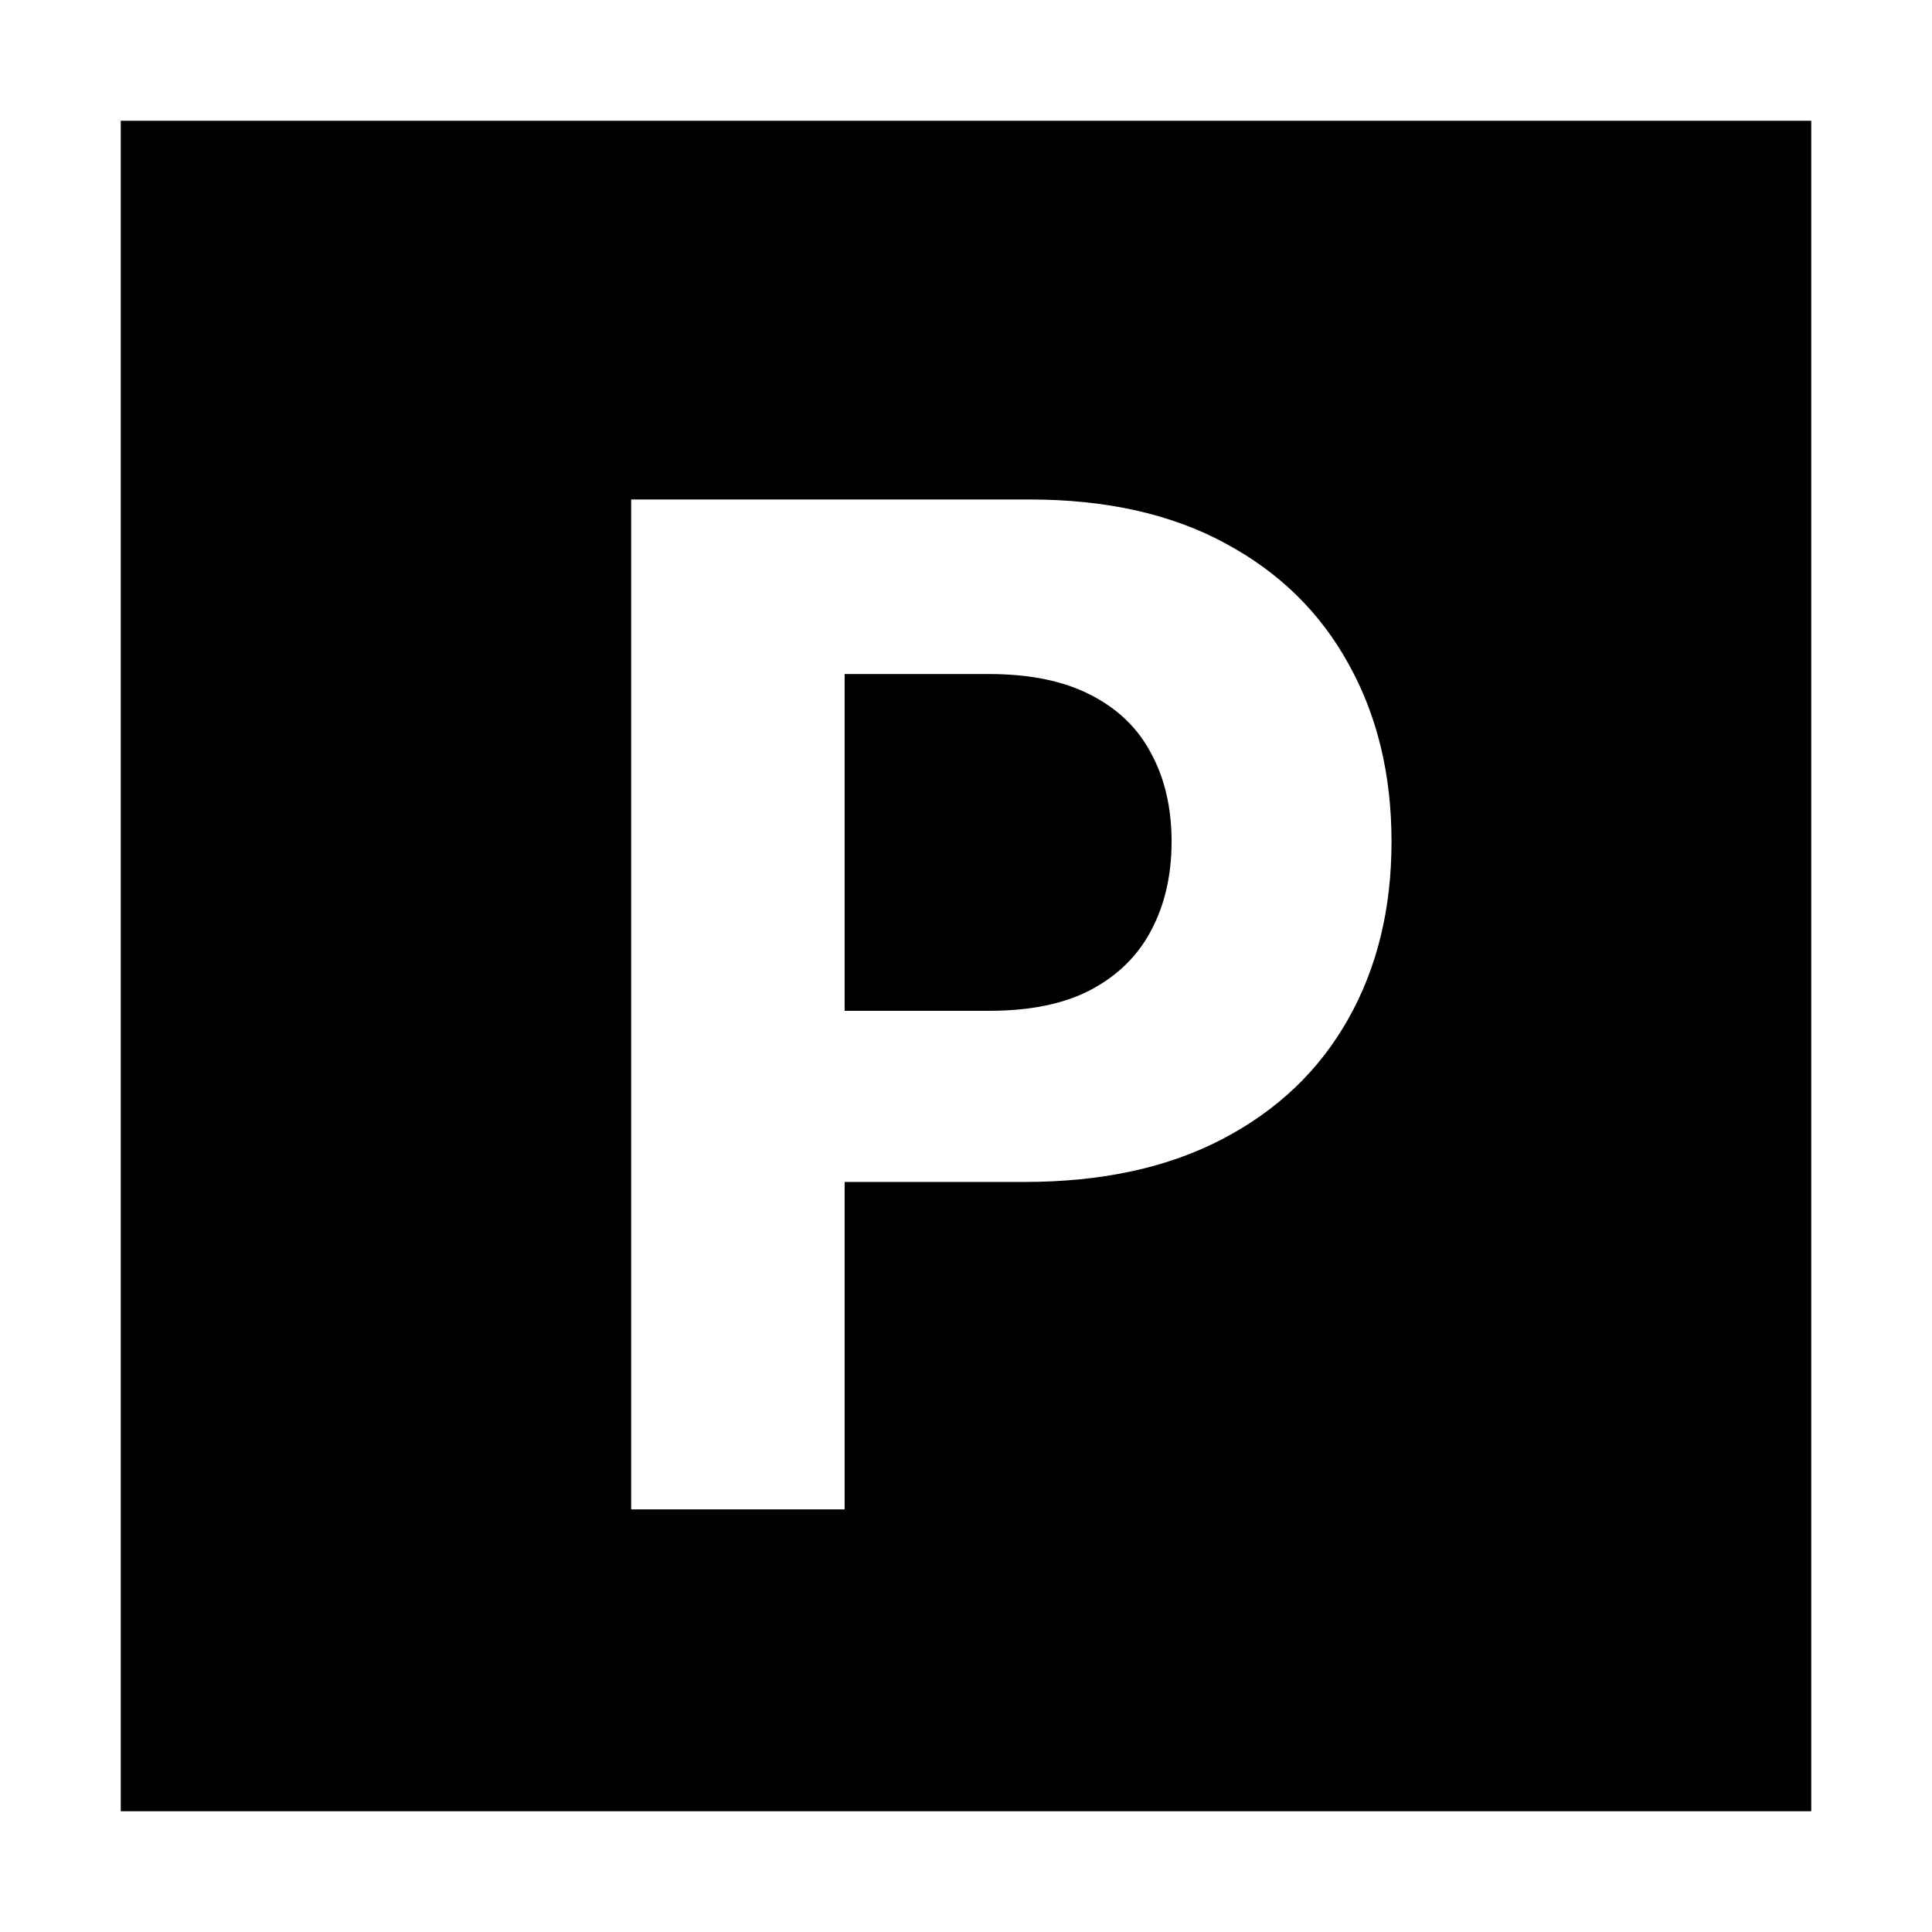
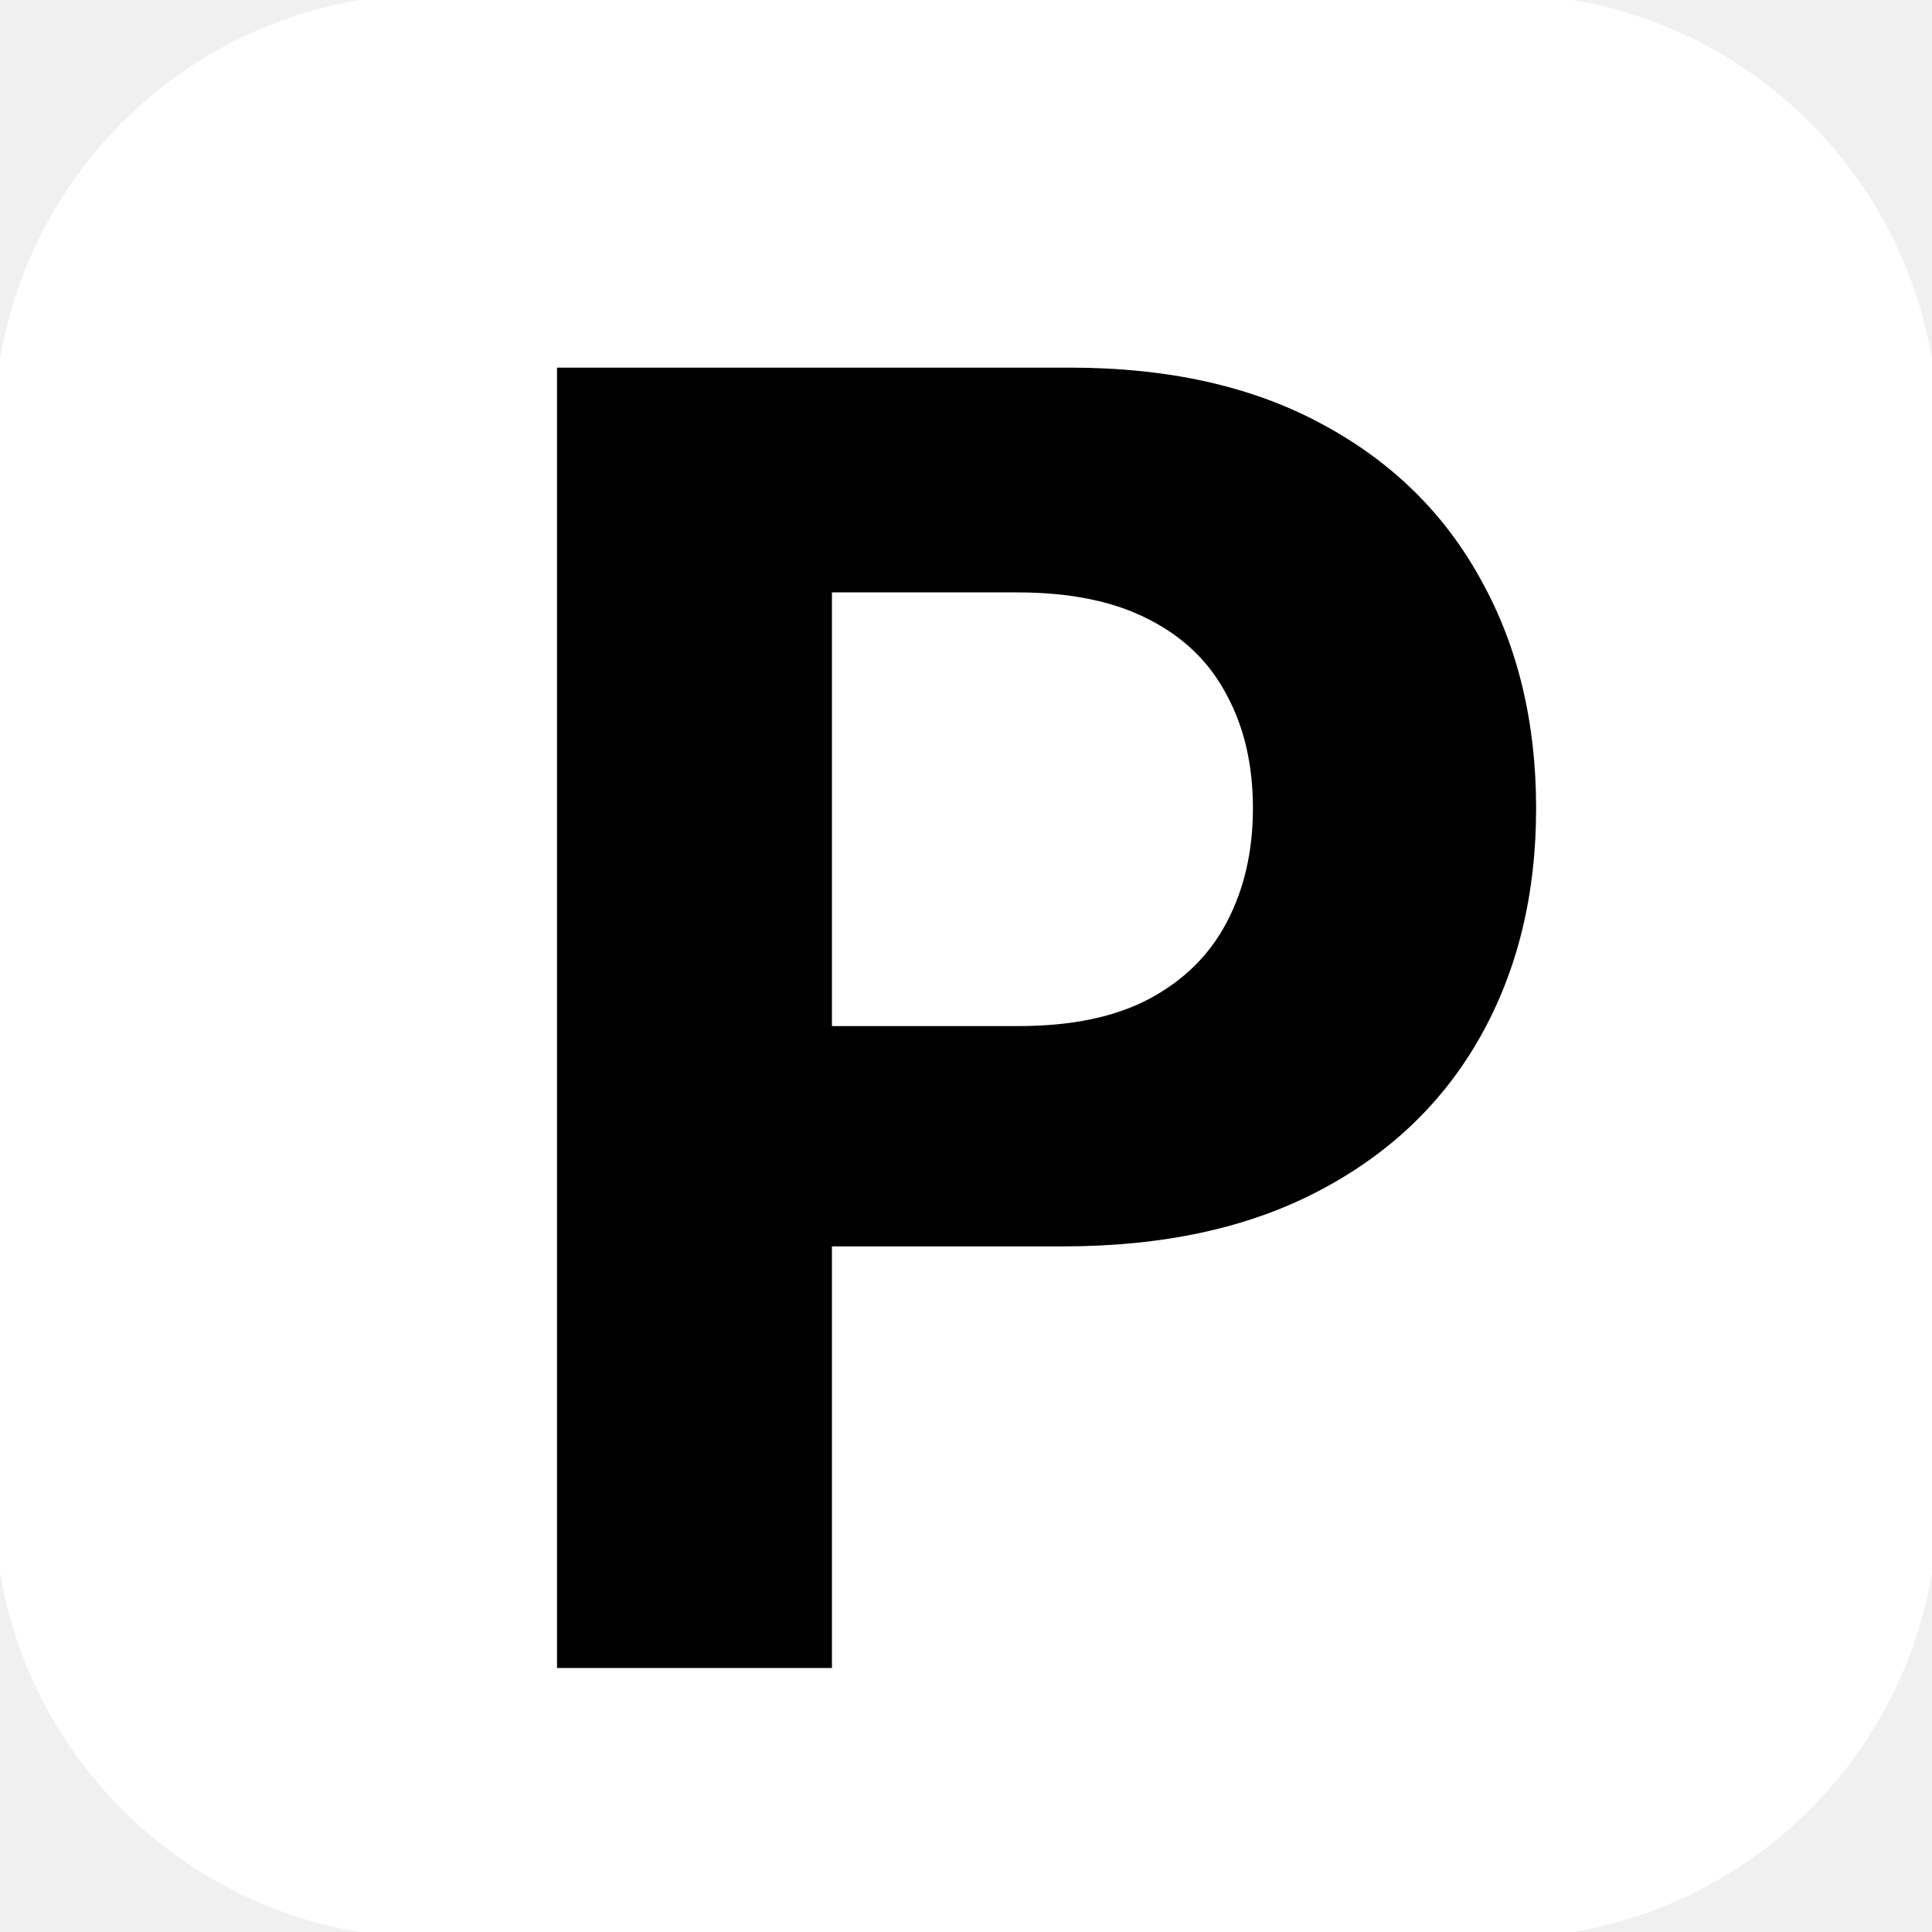
- <svg xmlns="http://www.w3.org/2000/svg" width="32" height="32" viewBox="0 0 32 32" fill="none">
-   <rect x="1" y="1" width="30" height="30" fill="black" stroke="white" stroke-width="2" />
-   <path d="M10.454 25V8.273H17.053C18.322 8.273 19.403 8.515 20.296 9C21.189 9.479 21.869 10.146 22.338 11.001C22.811 11.85 23.048 12.83 23.048 13.941C23.048 15.052 22.809 16.032 22.329 16.881C21.85 17.731 21.156 18.392 20.247 18.866C19.343 19.34 18.248 19.577 16.963 19.577H12.757V16.742H16.392C17.072 16.742 17.633 16.625 18.074 16.391C18.521 16.152 18.853 15.822 19.071 15.403C19.294 14.978 19.405 14.491 19.405 13.941C19.405 13.386 19.294 12.901 19.071 12.487C18.853 12.068 18.521 11.744 18.074 11.515C17.628 11.281 17.061 11.164 16.375 11.164H13.99V25H10.454Z" fill="white" />
+ <svg xmlns="http://www.w3.org/2000/svg" width="161" height="161" viewBox="0 0 161 161" fill="none">
+   <rect width="161" height="161" rx="36" fill="white" />
+   <rect width="161" height="161" rx="36" stroke="white" />
+   <path d="M46.418 139V30.636H89.171C97.39 30.636 104.392 32.206 110.177 35.346C115.962 38.45 120.372 42.771 123.405 48.309C126.474 53.812 128.009 60.161 128.009 67.357C128.009 74.553 126.456 80.903 123.352 86.406C120.248 91.908 115.751 96.194 109.86 99.263C104.004 102.332 96.914 103.866 88.589 103.866H61.34V85.506H84.885C89.295 85.506 92.928 84.748 95.785 83.231C98.678 81.679 100.829 79.545 102.24 76.829C103.687 74.077 104.41 70.92 104.41 67.357C104.41 63.759 103.687 60.62 102.24 57.939C100.829 55.223 98.678 53.124 95.785 51.642C92.893 50.126 89.224 49.367 84.779 49.367H69.329V139H46.418Z" fill="black" />
</svg>
